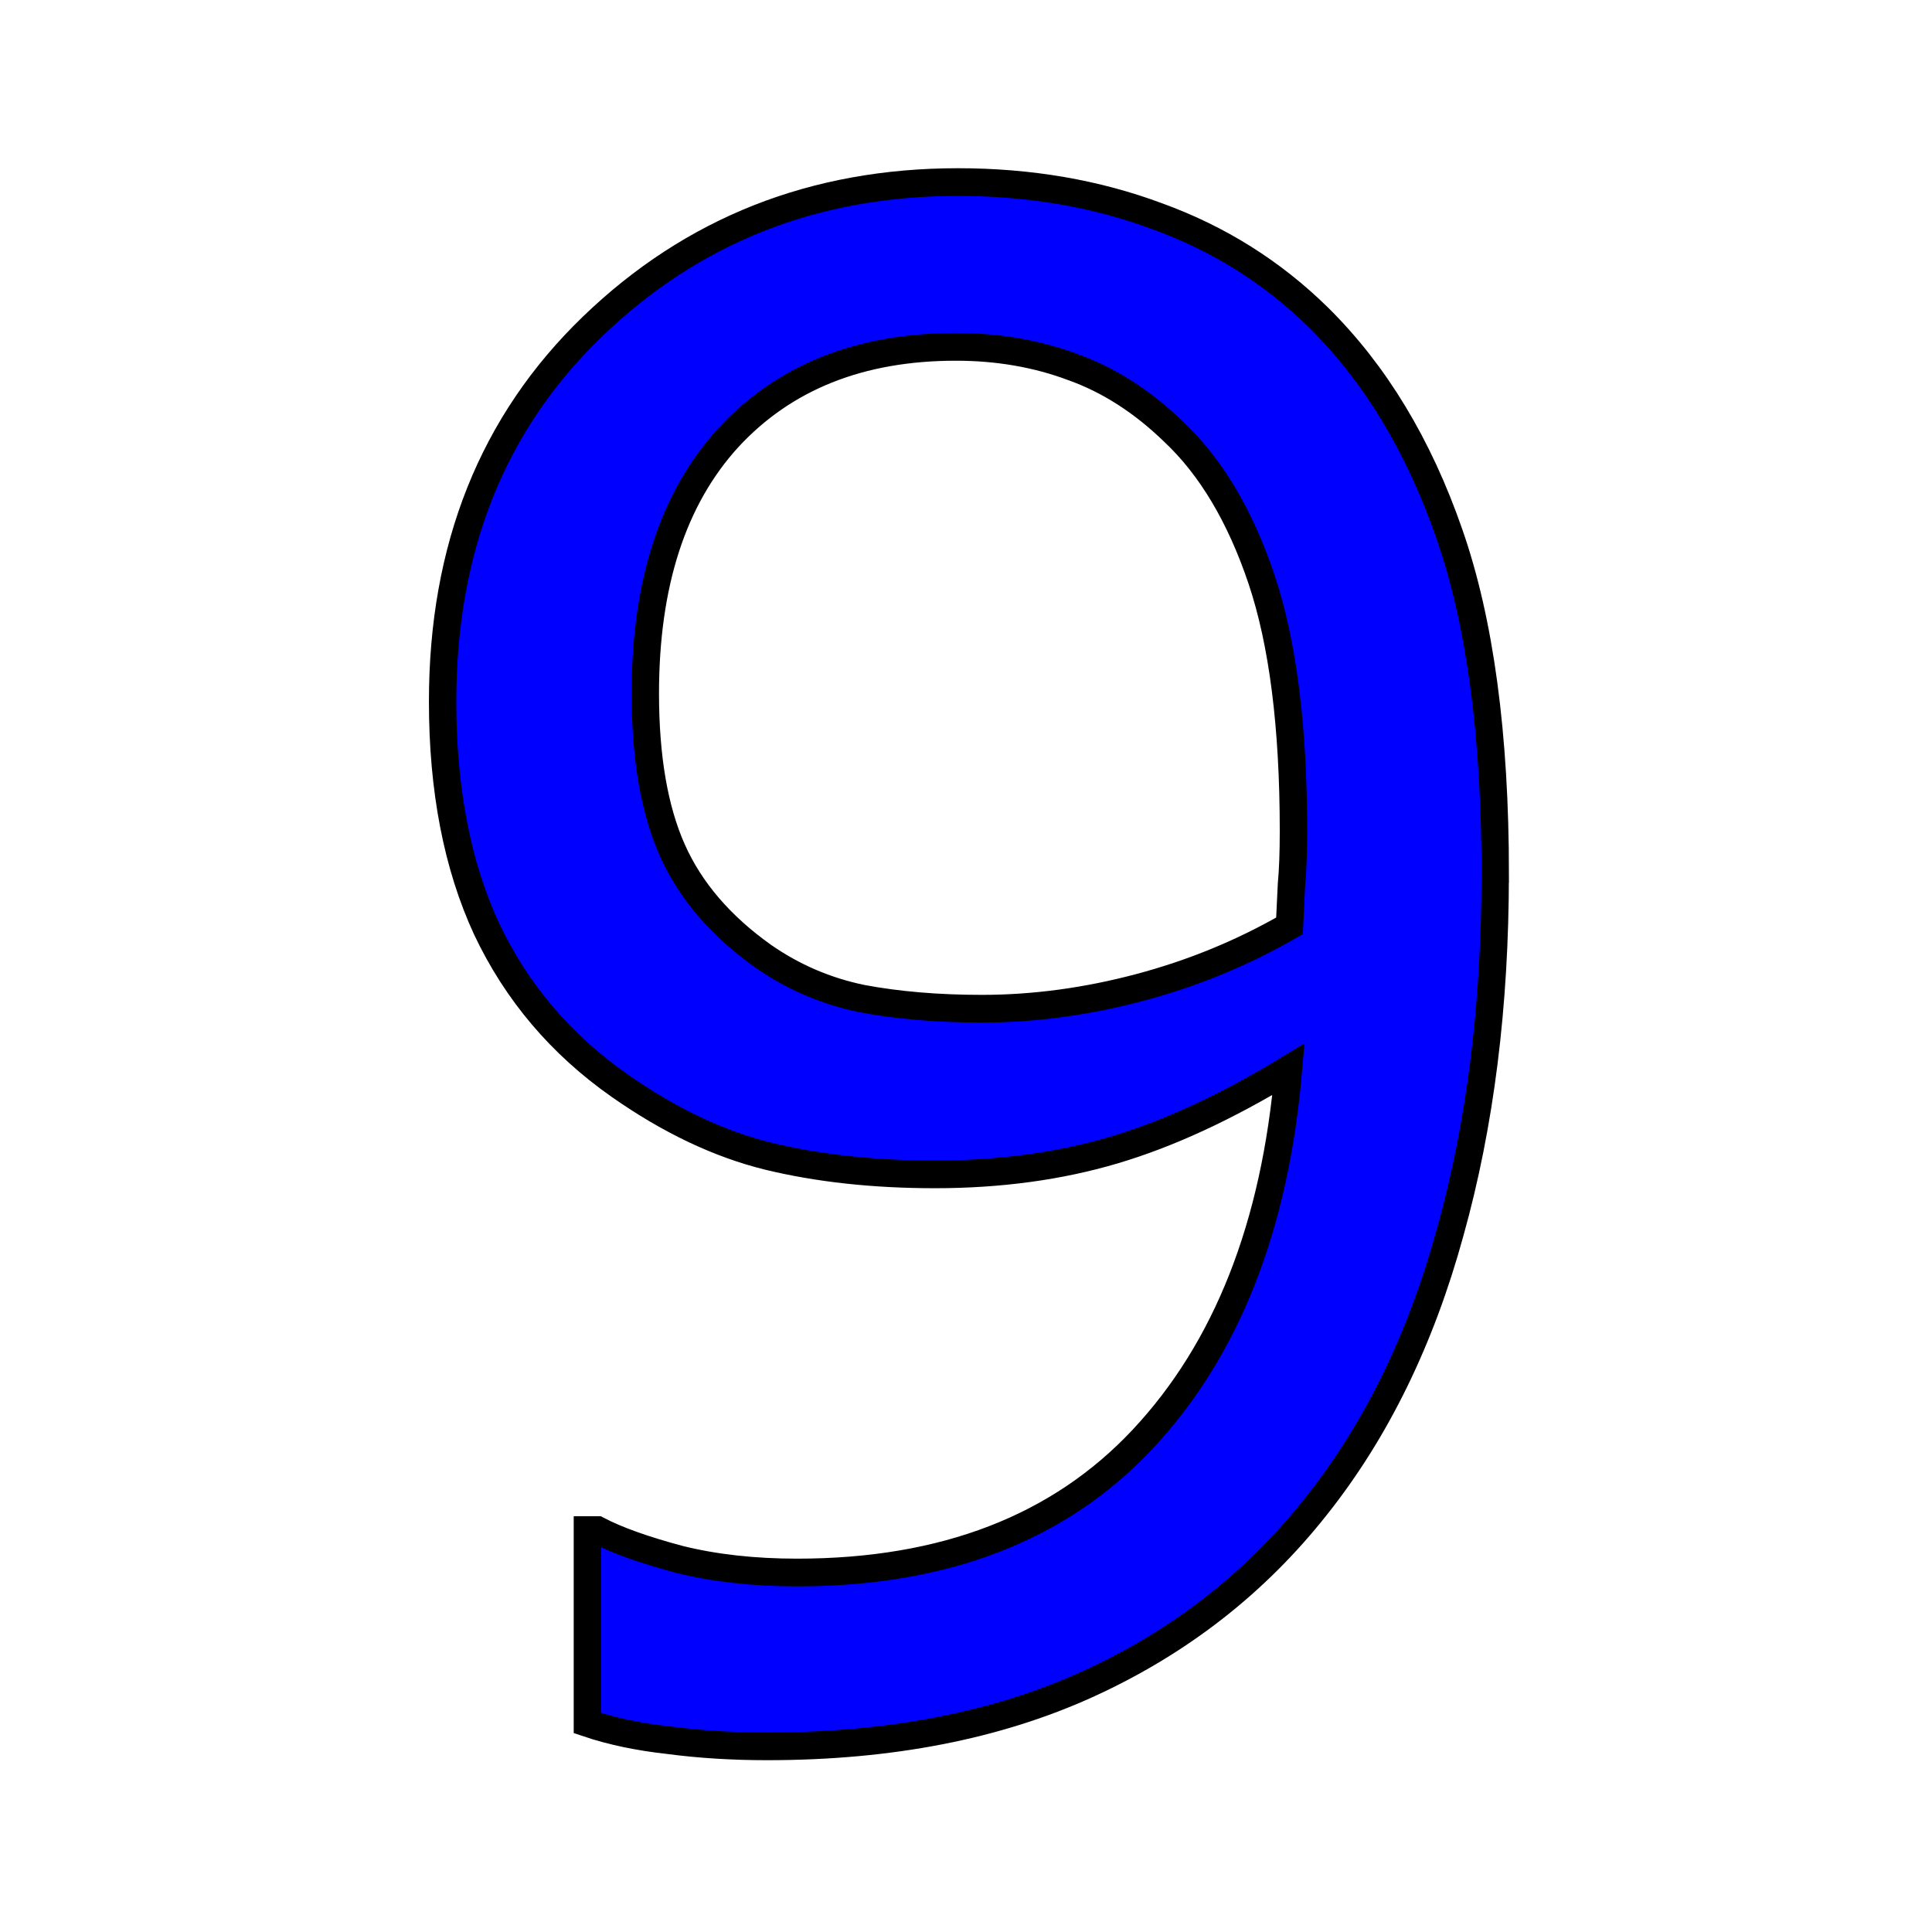
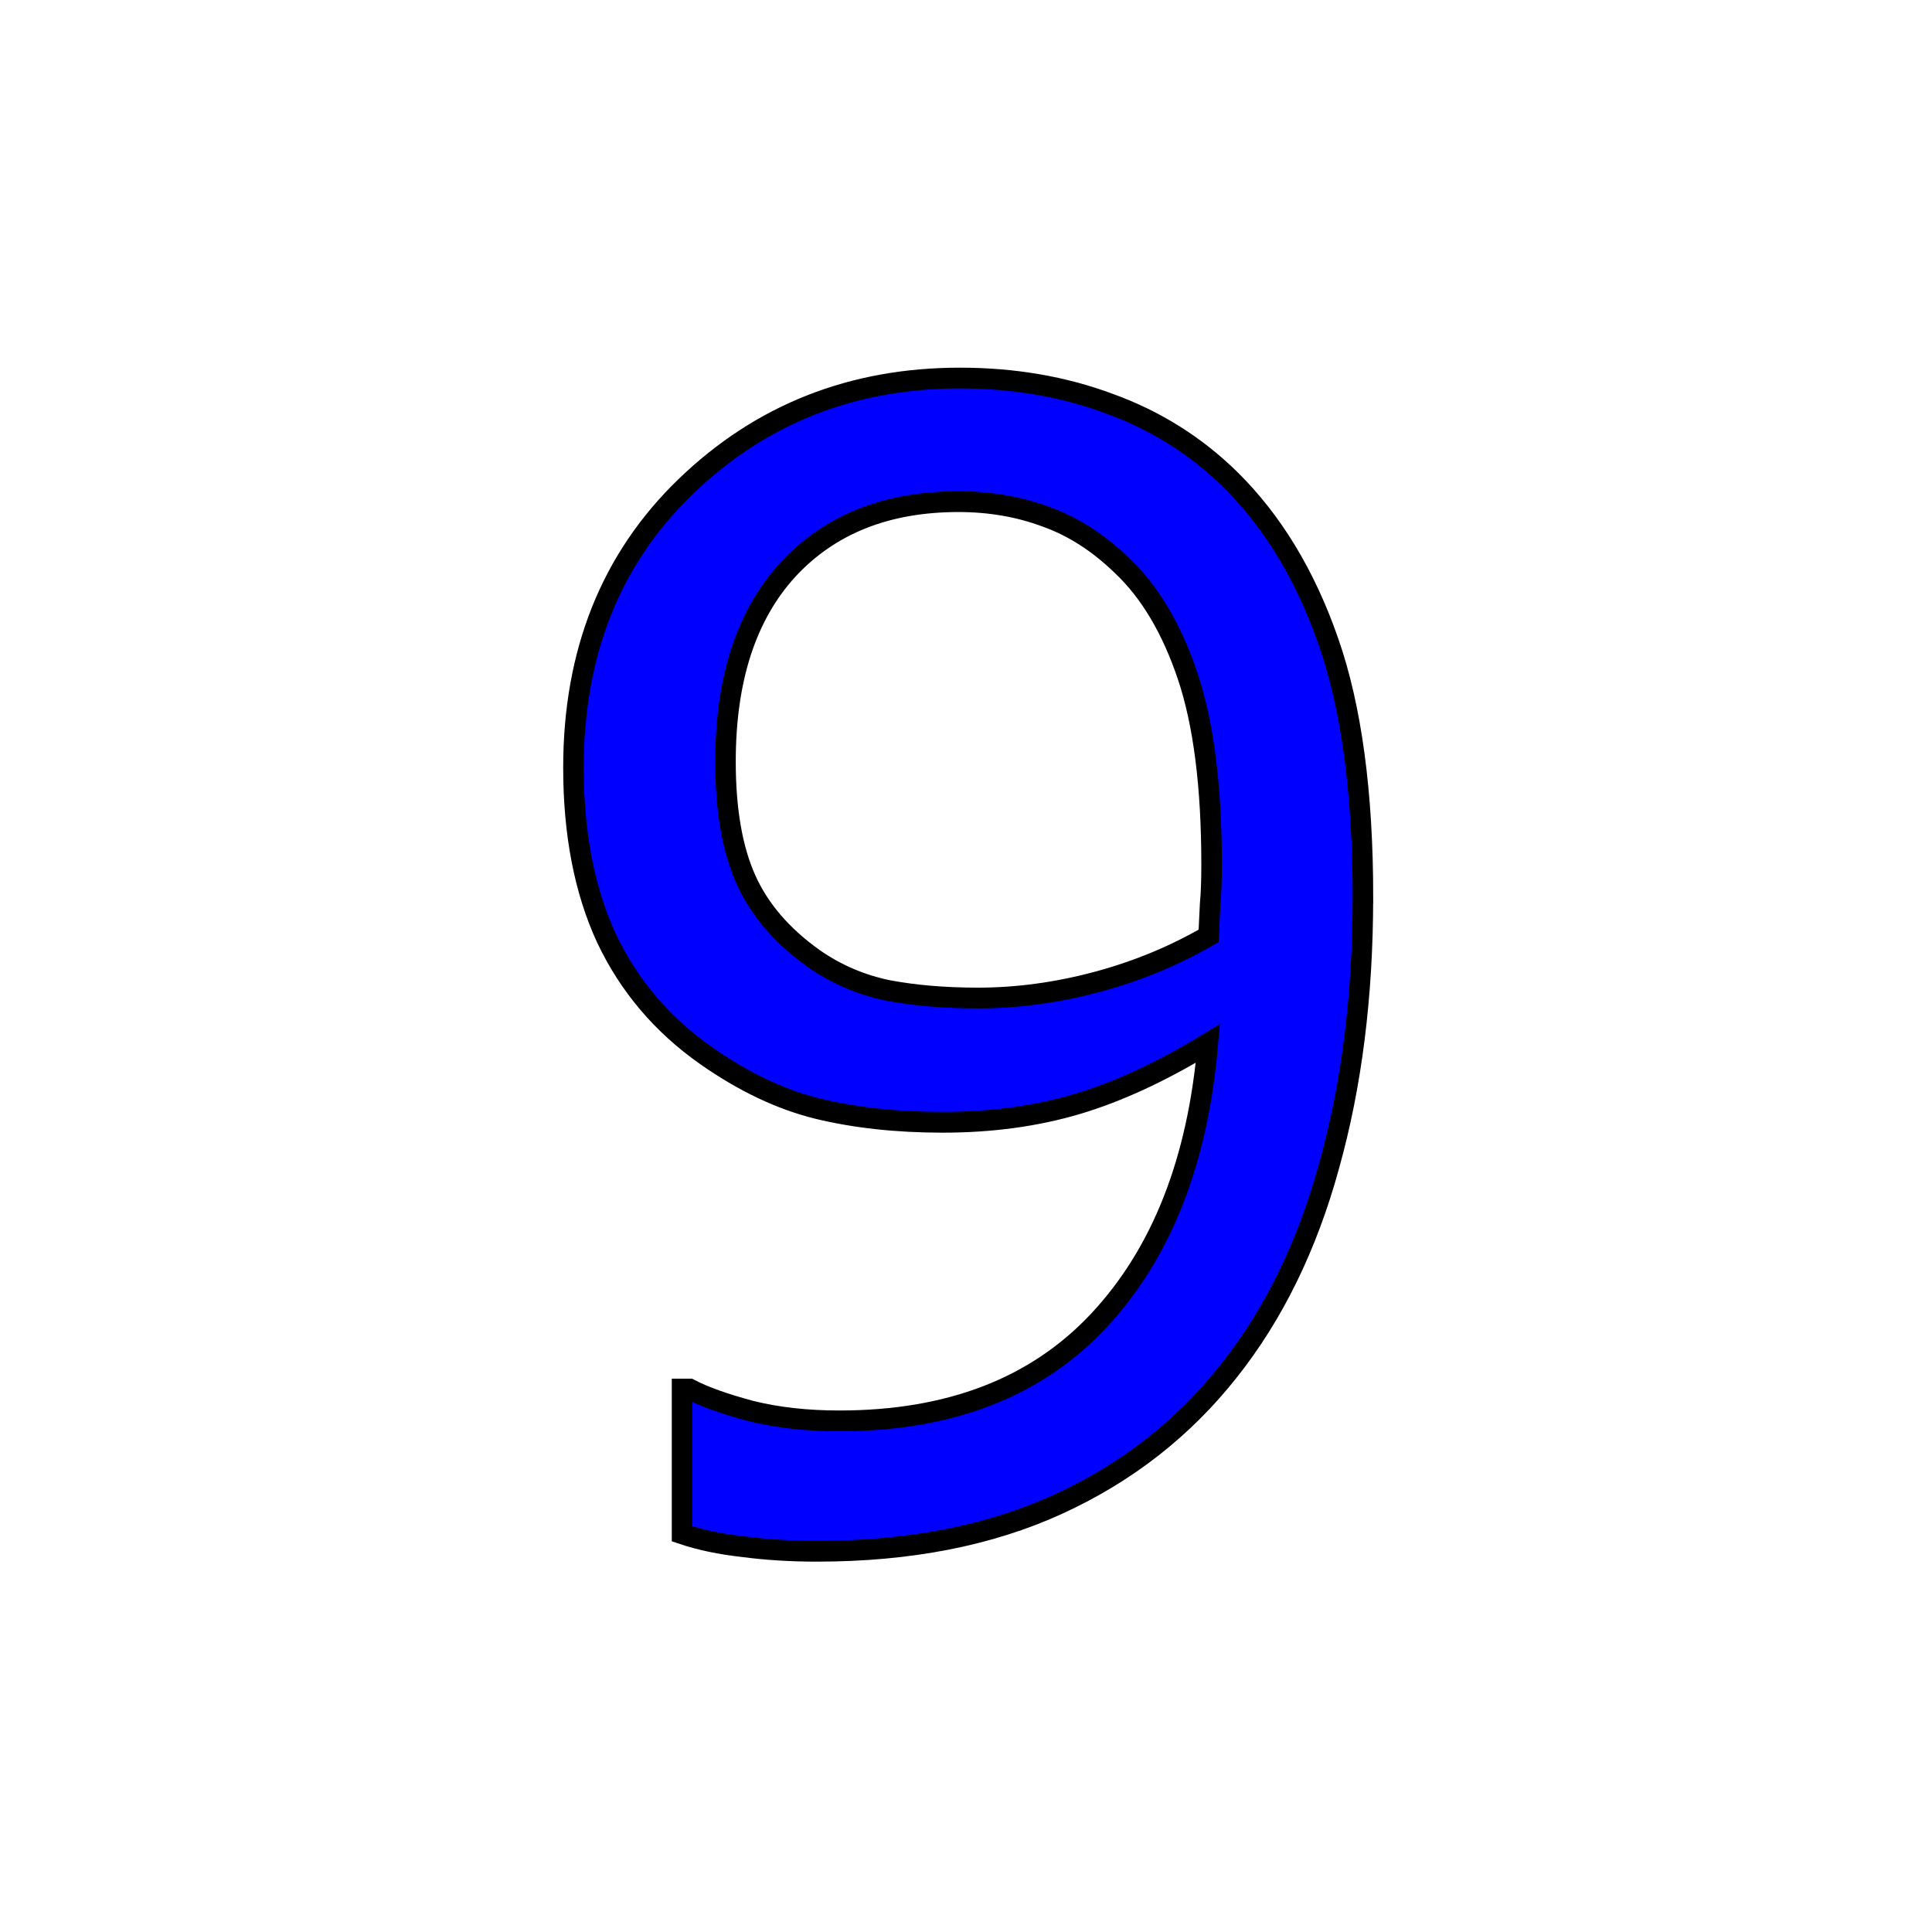
<svg xmlns="http://www.w3.org/2000/svg" width="256" height="256" viewBox="0 0 67.733 67.733" version="1.1" id="svg1">
  <defs id="defs1" />
  <g id="layer1">
-     <path d="m 52.728,30.472 q 0,6.868 -1.585,12.467 -1.55,5.6 -4.719,9.544 -3.205,4.015 -8.03,6.198 -4.825,2.184 -11.34,2.184 -1.831,0 -3.451,-0.211 -1.62,-0.176 -2.888,-0.599 v -6.727 h 0.352 q 1.021,0.528 2.888,1.021 1.867,0.458 4.156,0.458 7.783,0 12.186,-4.649 4.438,-4.684 5.142,-12.89 -3.275,1.972 -6.163,2.817 -2.888,0.845 -6.304,0.845 -3.24,0 -5.881,-0.634 -2.606,-0.634 -5.248,-2.465 -3.099,-2.148 -4.684,-5.459 -1.55,-3.311 -1.55,-7.924 0,-8.03 5.283,-13.066 5.283,-5.036 12.89,-5.036 3.804,0 7.044,1.197 3.24,1.162 5.67,3.522 2.994,2.923 4.614,7.537 1.62,4.578 1.62,11.869 z m -7.114,-1.514 q 0,-5.459 -1.127,-8.769 -1.127,-3.311 -3.099,-5.142 -1.655,-1.585 -3.557,-2.254 -1.902,-0.704 -4.121,-0.704 -5.071,0 -8.03,3.17 -2.923,3.17 -2.923,8.91 0,3.346 0.951,5.459 0.951,2.113 3.205,3.698 1.585,1.092 3.487,1.479 1.902,0.352 4.226,0.352 2.747,0 5.565,-0.74 2.817,-0.74 5.283,-2.148 0.035,-0.74 0.07,-1.444 0.07,-0.74 0.07,-1.867 z" id="text5" style="font-size:72.127px;fill:#0000ff;stroke:#000000;stroke-width:0.966" transform="scale(0.9941405,1.005894)" aria-label="9" />
+     <g transform="translate(33.86667,33.86667) scale(0.75) translate(-33.86667,-33.86667)">
+       <path d="m 52.728,30.472 q 0,6.868 -1.585,12.467 -1.55,5.6 -4.719,9.544 -3.205,4.015 -8.03,6.198 -4.825,2.184 -11.34,2.184 -1.831,0 -3.451,-0.211 -1.62,-0.176 -2.888,-0.599 v -6.727 h 0.352 q 1.021,0.528 2.888,1.021 1.867,0.458 4.156,0.458 7.783,0 12.186,-4.649 4.438,-4.684 5.142,-12.89 -3.275,1.972 -6.163,2.817 -2.888,0.845 -6.304,0.845 -3.24,0 -5.881,-0.634 -2.606,-0.634 -5.248,-2.465 -3.099,-2.148 -4.684,-5.459 -1.55,-3.311 -1.55,-7.924 0,-8.03 5.283,-13.066 5.283,-5.036 12.89,-5.036 3.804,0 7.044,1.197 3.24,1.162 5.67,3.522 2.994,2.923 4.614,7.537 1.62,4.578 1.62,11.869 z m -7.114,-1.514 q 0,-5.459 -1.127,-8.769 -1.127,-3.311 -3.099,-5.142 -1.655,-1.585 -3.557,-2.254 -1.902,-0.704 -4.121,-0.704 -5.071,0 -8.03,3.17 -2.923,3.17 -2.923,8.91 0,3.346 0.951,5.459 0.951,2.113 3.205,3.698 1.585,1.092 3.487,1.479 1.902,0.352 4.226,0.352 2.747,0 5.565,-0.74 2.817,-0.74 5.283,-2.148 0.035,-0.74 0.07,-1.444 0.07,-0.74 0.07,-1.867 z" id="text5" style="font-size:72.127px;fill:#0000ff;stroke:#000000;stroke-width:0.966" transform="scale(0.9941405,1.005894)" aria-label="9" />
+     </g>
  </g>
</svg>
